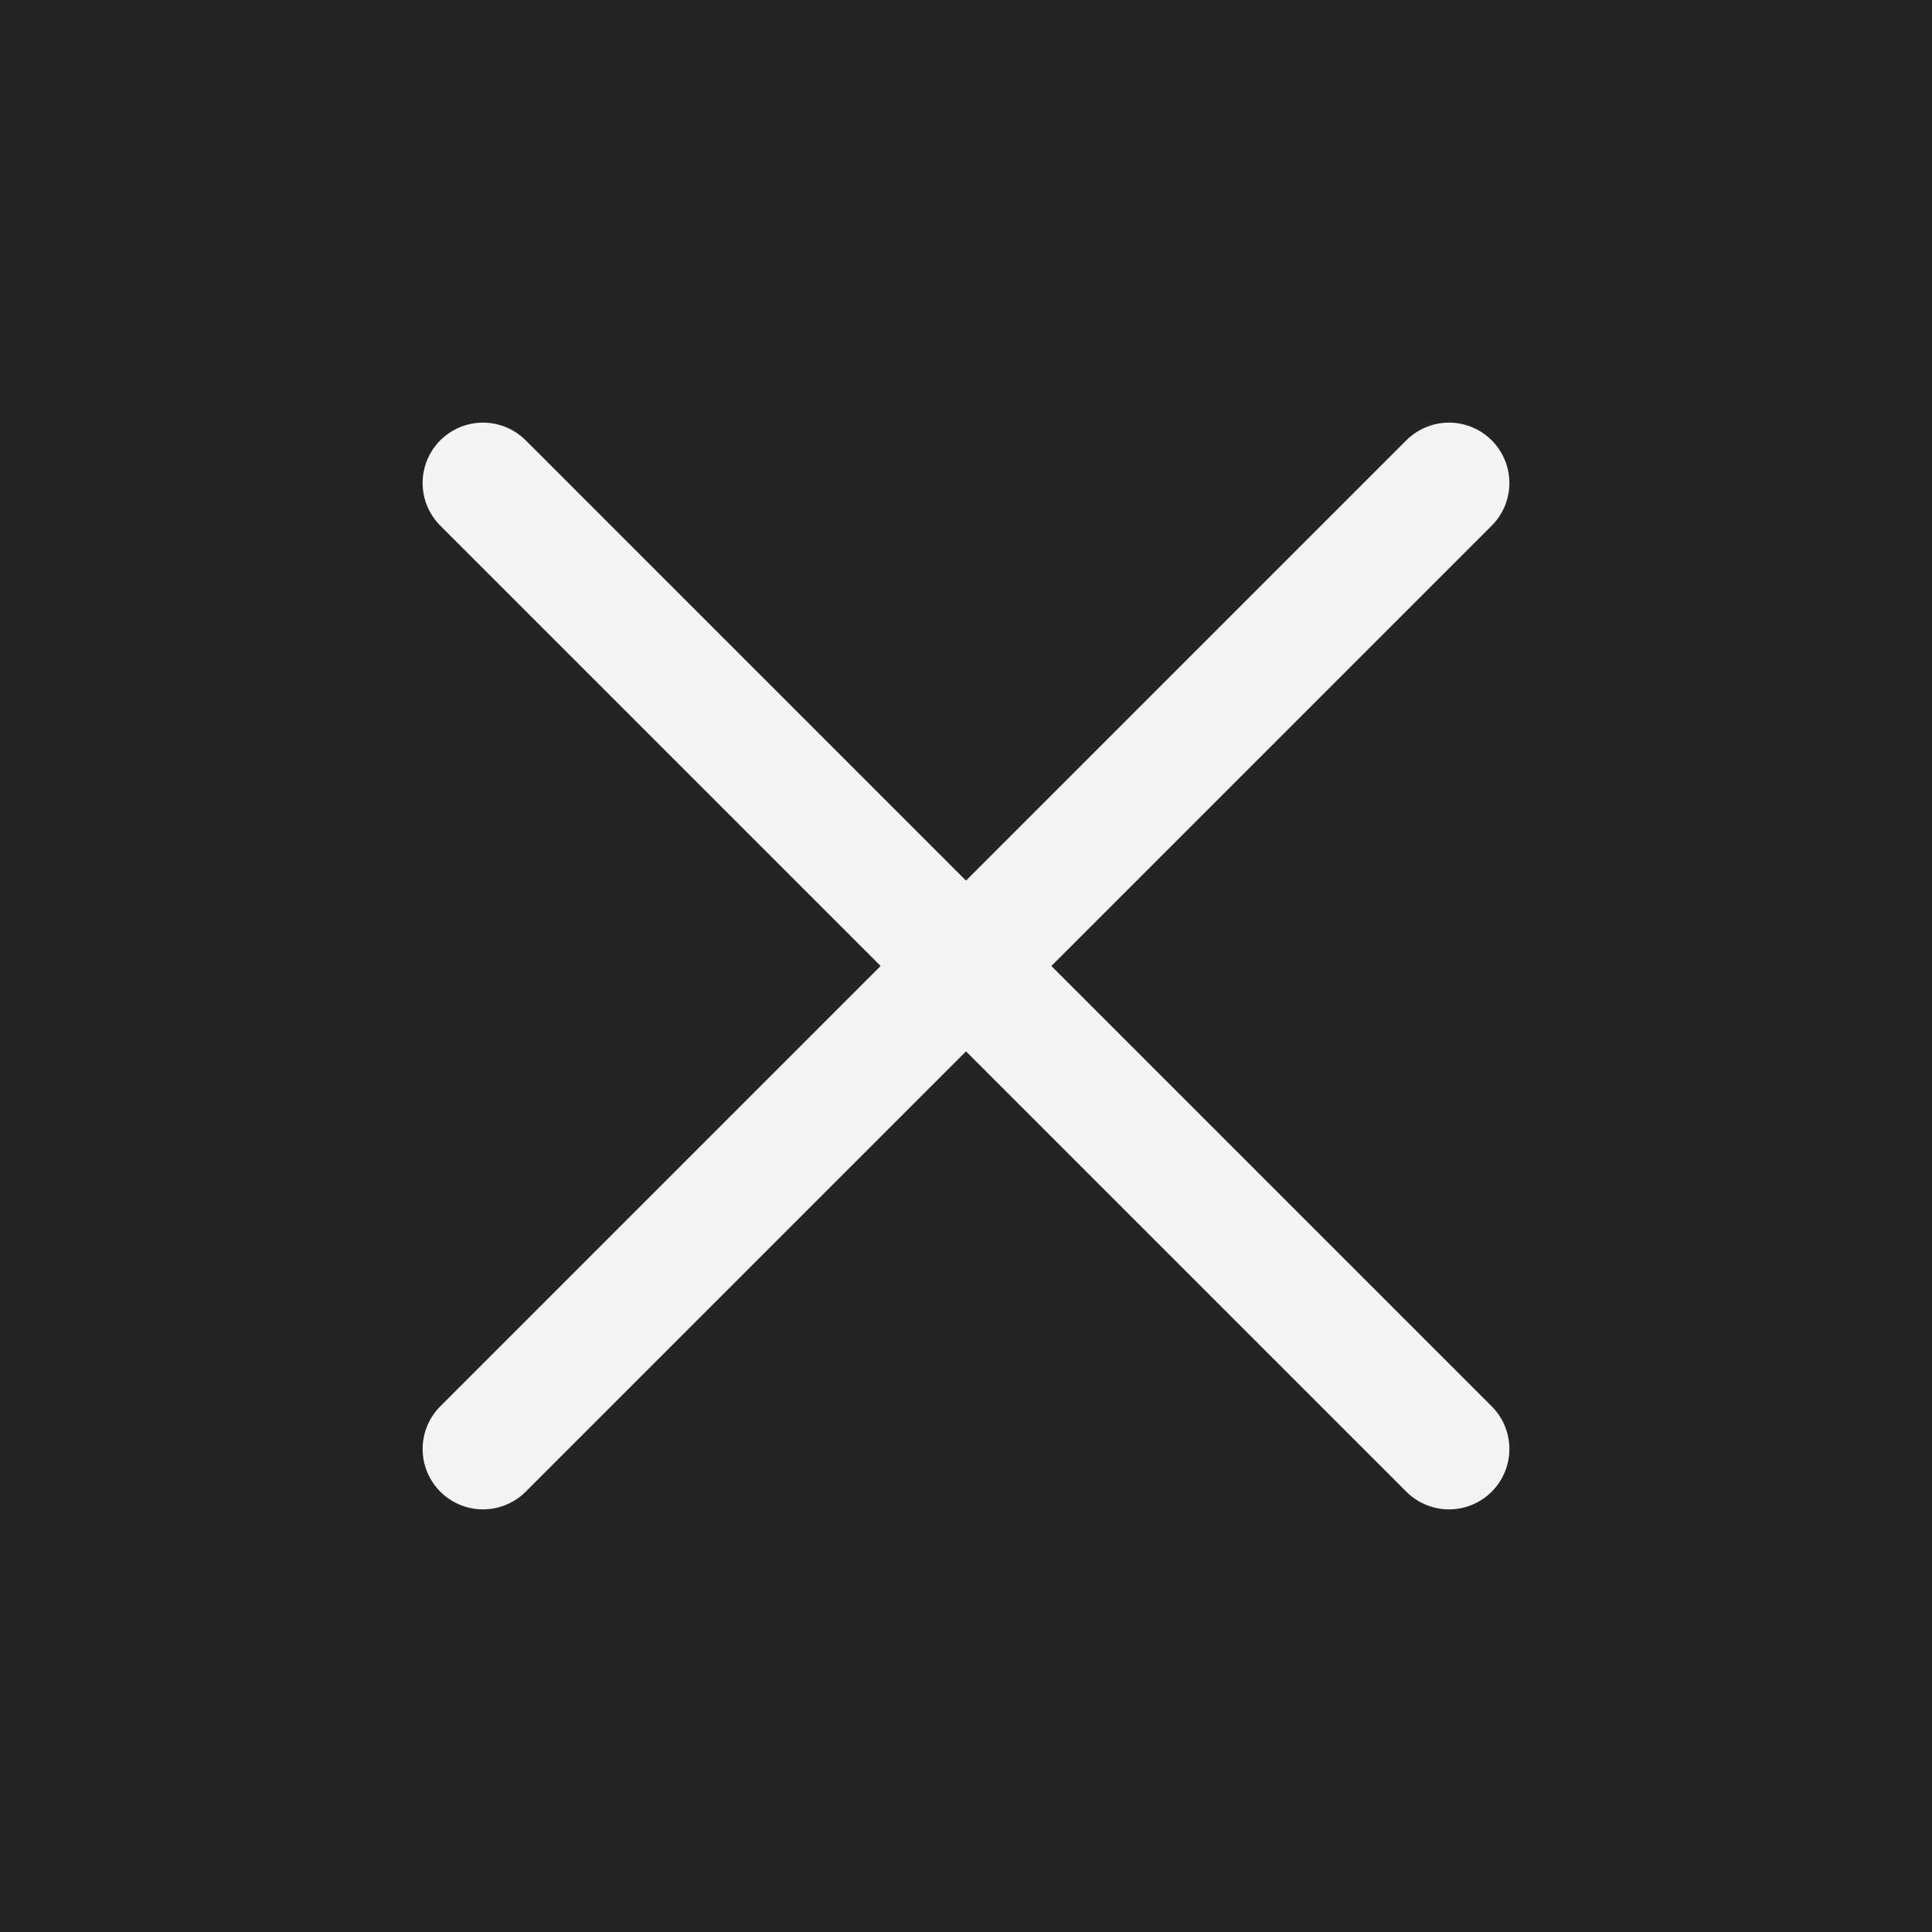
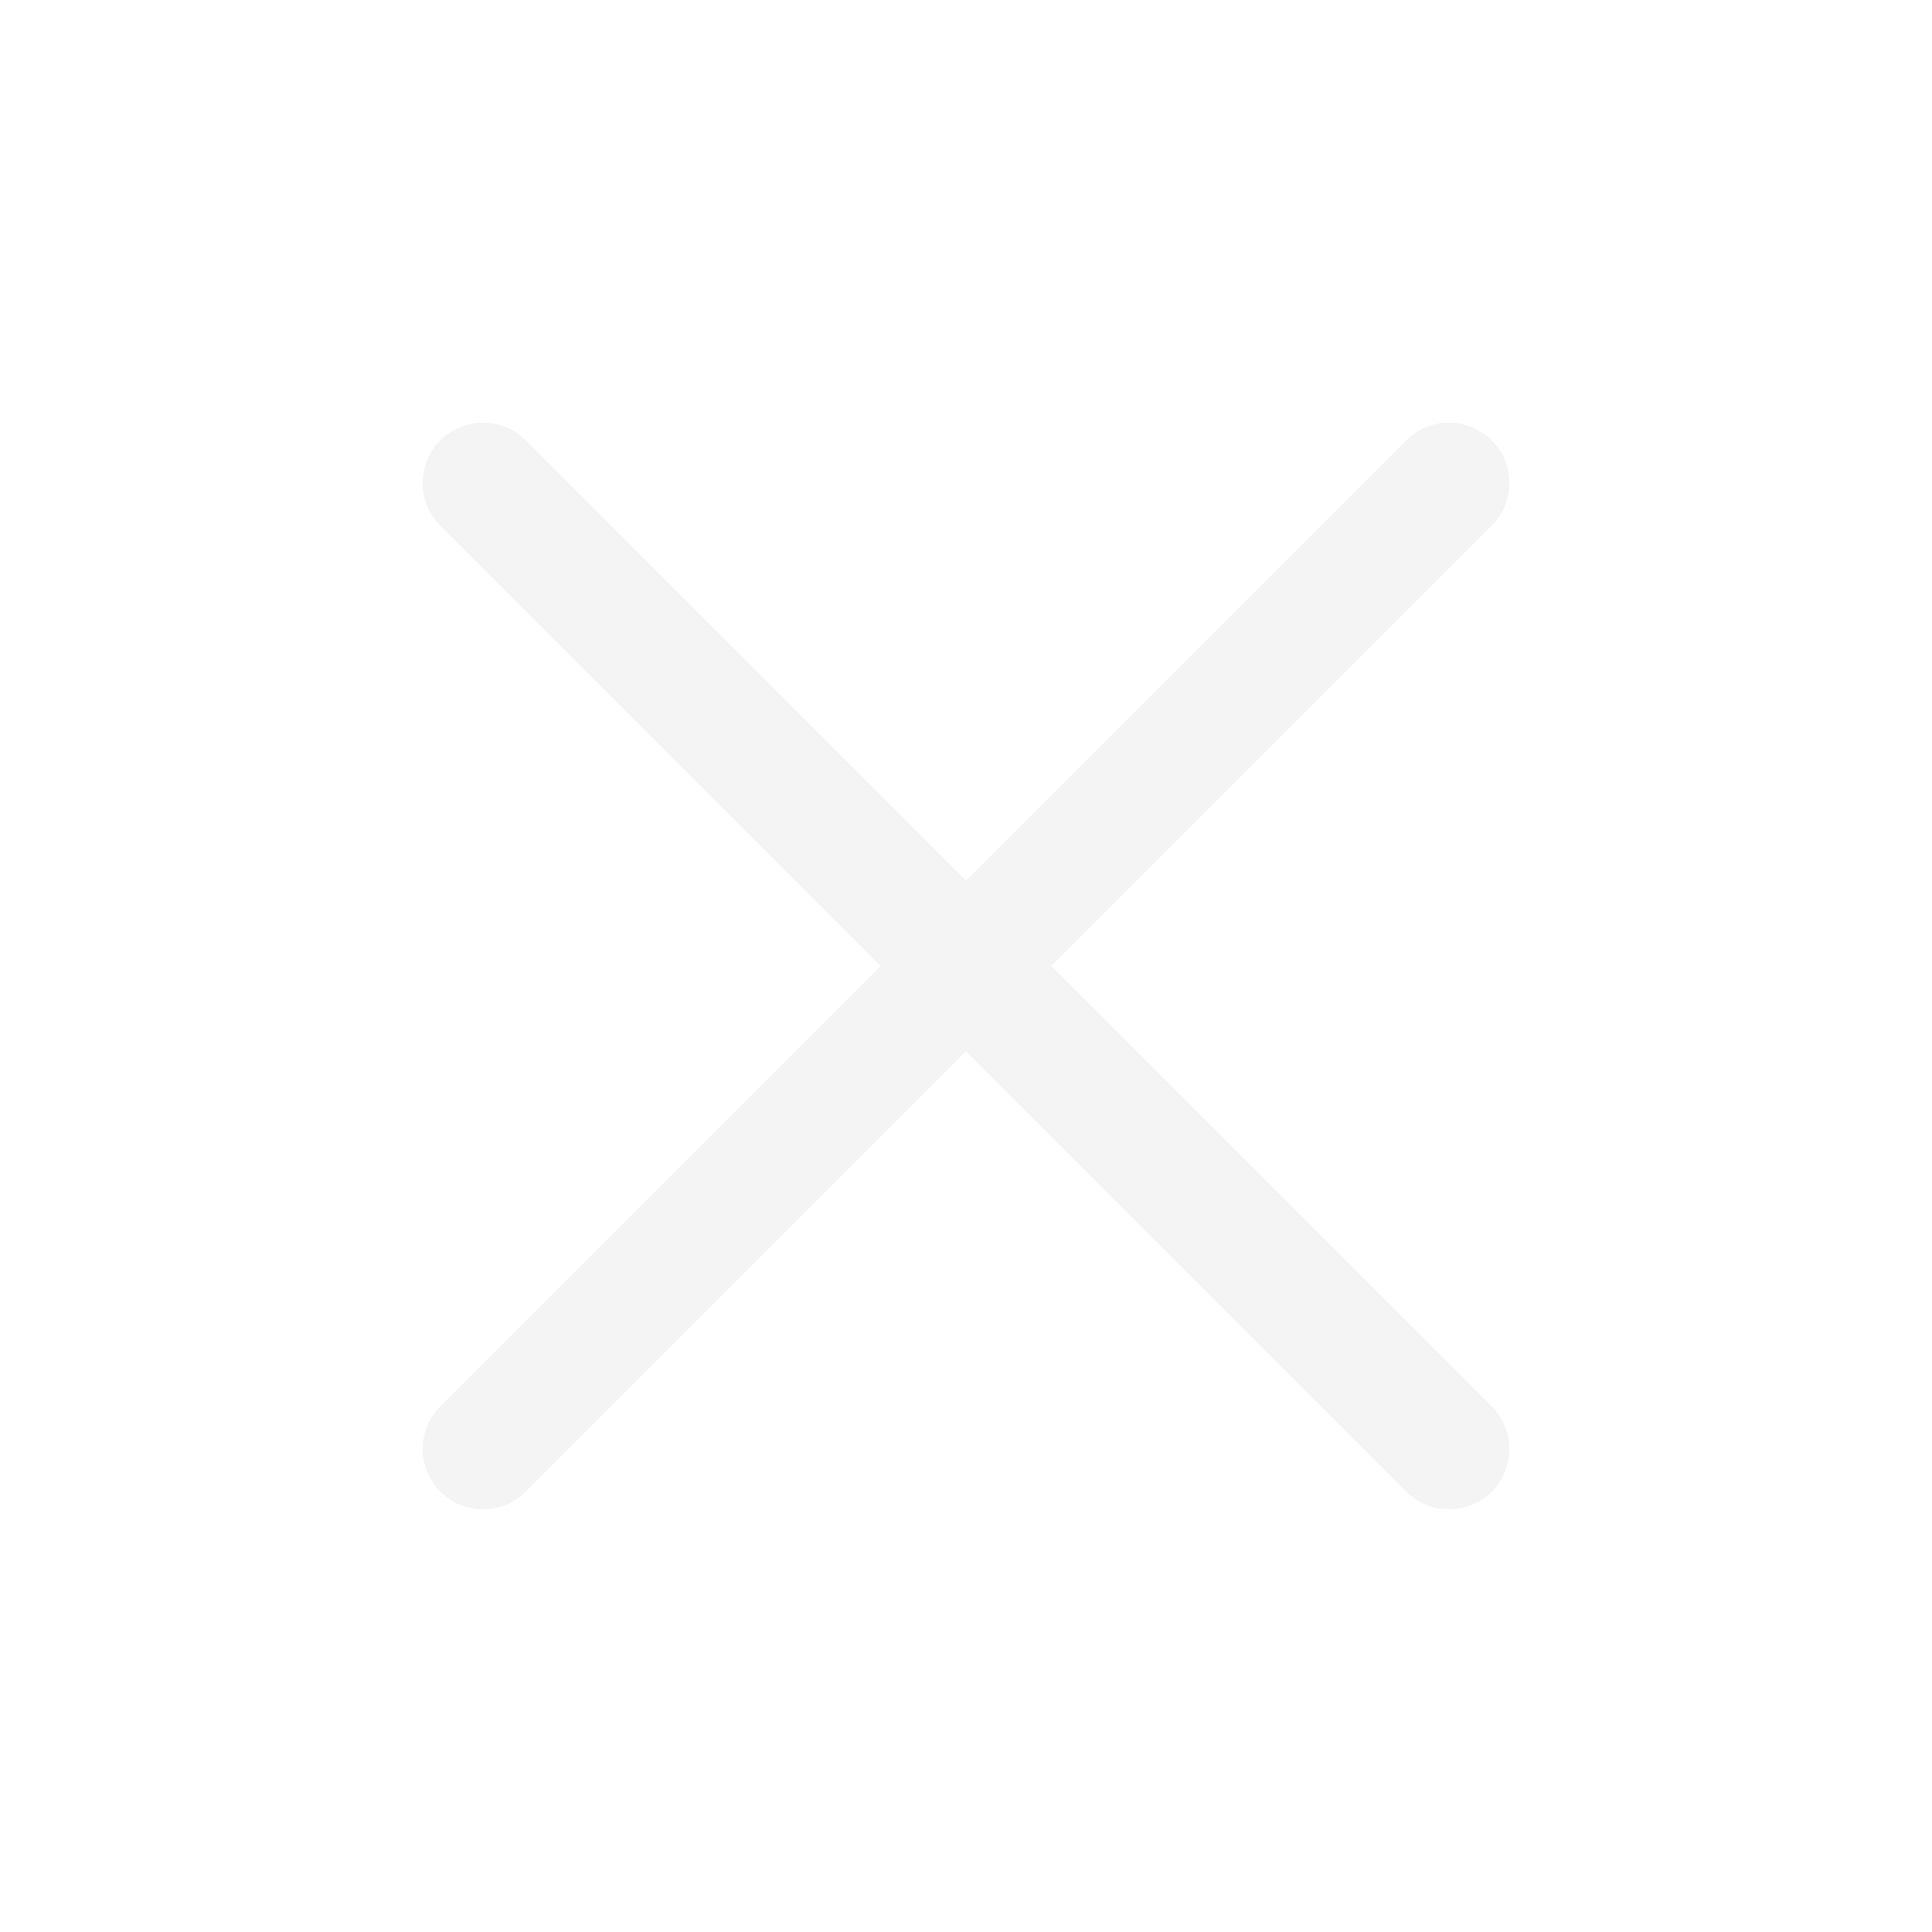
<svg xmlns="http://www.w3.org/2000/svg" width="32" height="32" viewBox="0 0 32 32" fill="none">
-   <rect width="32" height="32" fill="none" />
-   <rect width="210" height="812" transform="translate(-158 -20)" fill="#242424" />
  <path d="M24 8L8 24" stroke="#F4F4F4" stroke-width="2" stroke-linecap="round" stroke-linejoin="round" />
  <path d="M8 8L24 24" stroke="#F4F4F4" stroke-width="2" stroke-linecap="round" stroke-linejoin="round" />
</svg>
